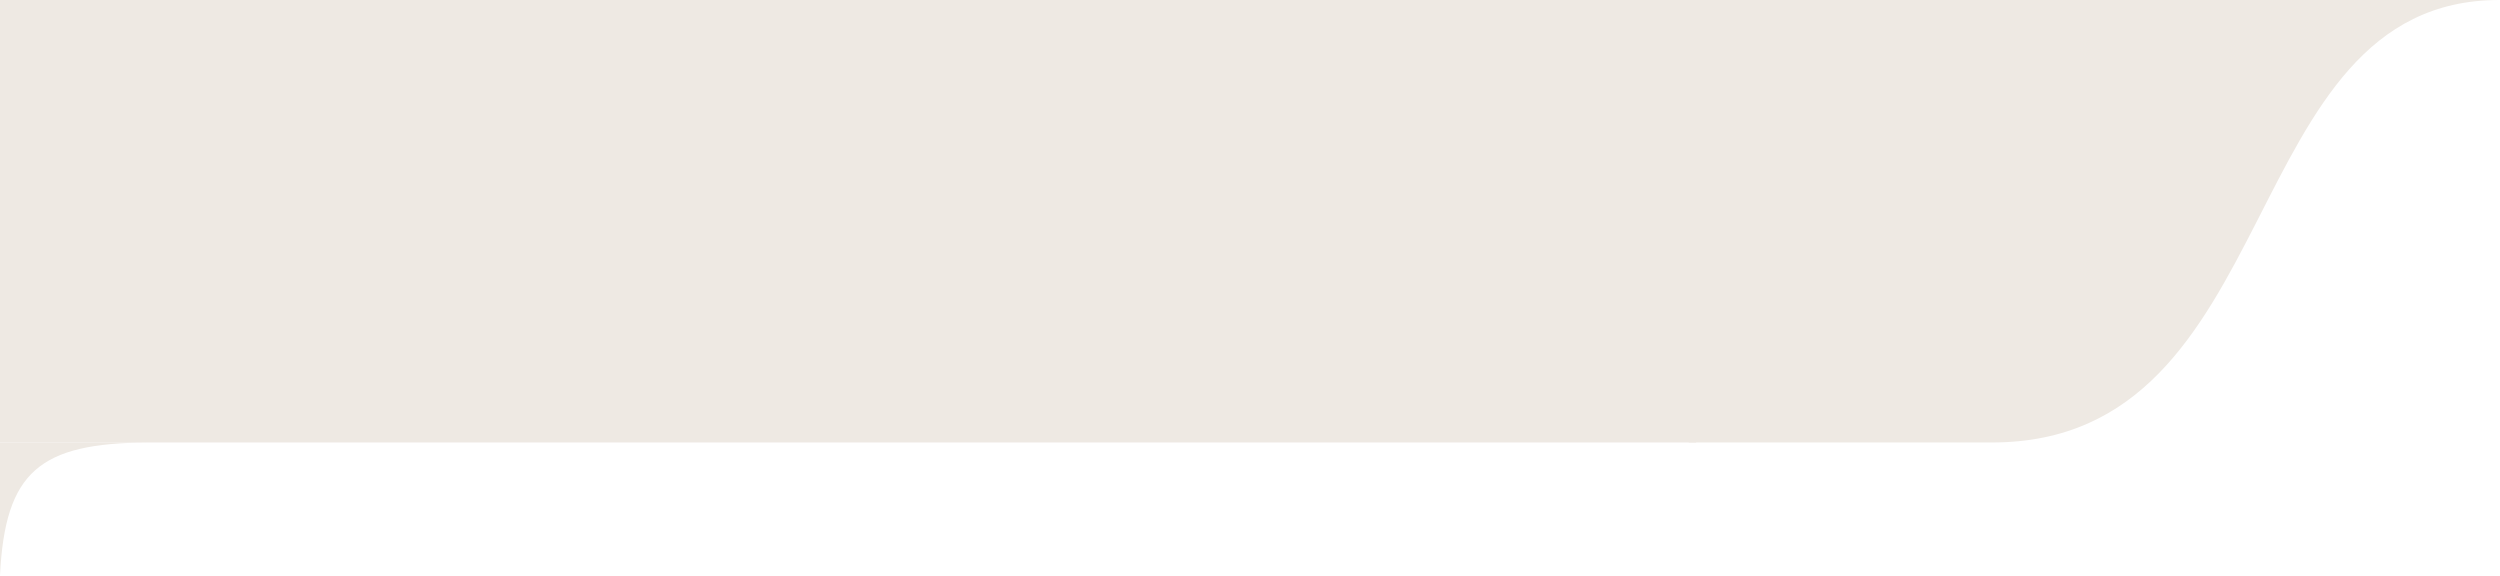
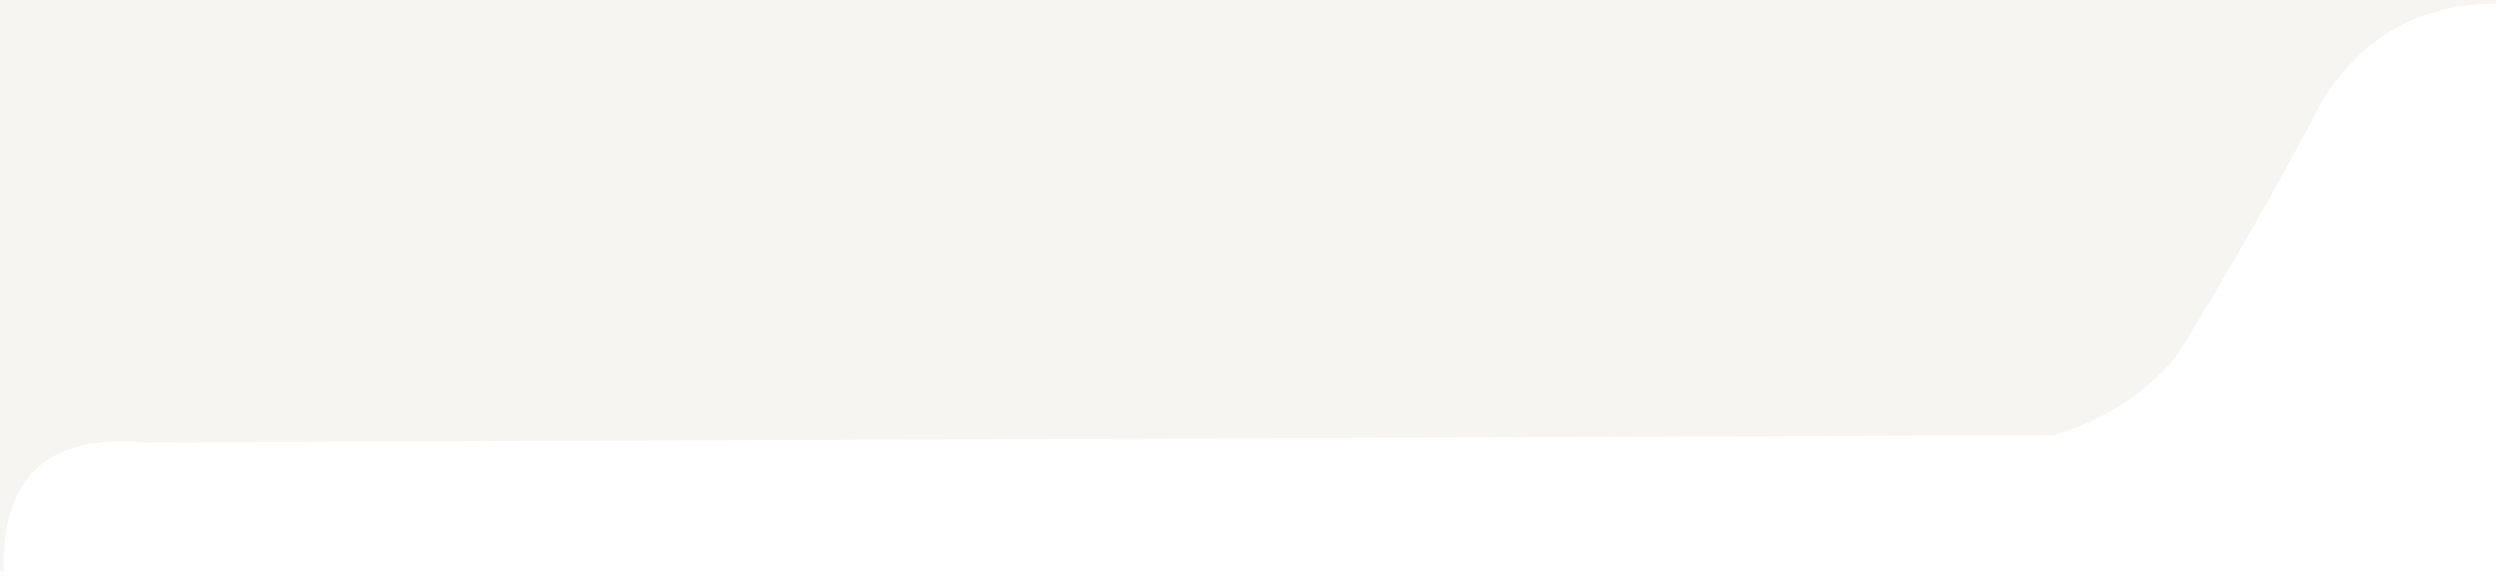
- <svg xmlns="http://www.w3.org/2000/svg" version="1.2" viewBox="0 0 339 78" preserveAspectRatio="none">
-   <defs>
-     <clipPath clipPathUnits="userSpaceOnUse" id="cp1">
-       <path d="m-41 78v-78h380v78z" />
-     </clipPath>
-   </defs>
-   <style>
- 		.s0 { fill: #eee9e3 }
- 	</style>
-   <g id="Clip-Path" clip-path="url(#cp1)">
-     <g id="Layer">
-       <path id="Layer" class="s0" d="m338.9 0c36.1 0-36.1 0-36.1 0h-73.8v60c0 0 1 0 41.1 0 40.2 0 32.7-60 68.8-60z" />
-       <path id="Layer" class="s0" d="m0 0h230v60h-230z" />
-       <path id="Layer" class="s0" d="m20 60h-20v18c0.7-14.1 5.4-17.9 20-18z" />
-     </g>
+ <svg xmlns="http://www.w3.org/2000/svg" version="1.1" width="339px" height="78px" style="shape-rendering:geometricPrecision; text-rendering:geometricPrecision; image-rendering:optimizeQuality; fill-rule:evenodd; clip-rule:evenodd">
+   <g>
+     <path style="opacity:0.996" fill="#f6f5f1" d="M -0.5,-0.5 C 112.5,-0.5 225.5,-0.5 338.5,-0.5C 338.5,-0.167 338.5,0.167 338.5,0.5C 328.274,0.529 320.441,4.863 315,13.5C 308.733,25.424 302.067,37.091 295,48.5C 290.55,53.61 285.05,57.11 278.5,59C 192.167,59.333 105.833,59.667 19.5,60C 6.516,58.822 0.183,64.655 0.5,77.5C 0.167,77.5 -0.167,77.5 -0.5,77.5C -0.5,51.5 -0.5,25.5 -0.5,-0.5 Z" />
  </g>
</svg>
